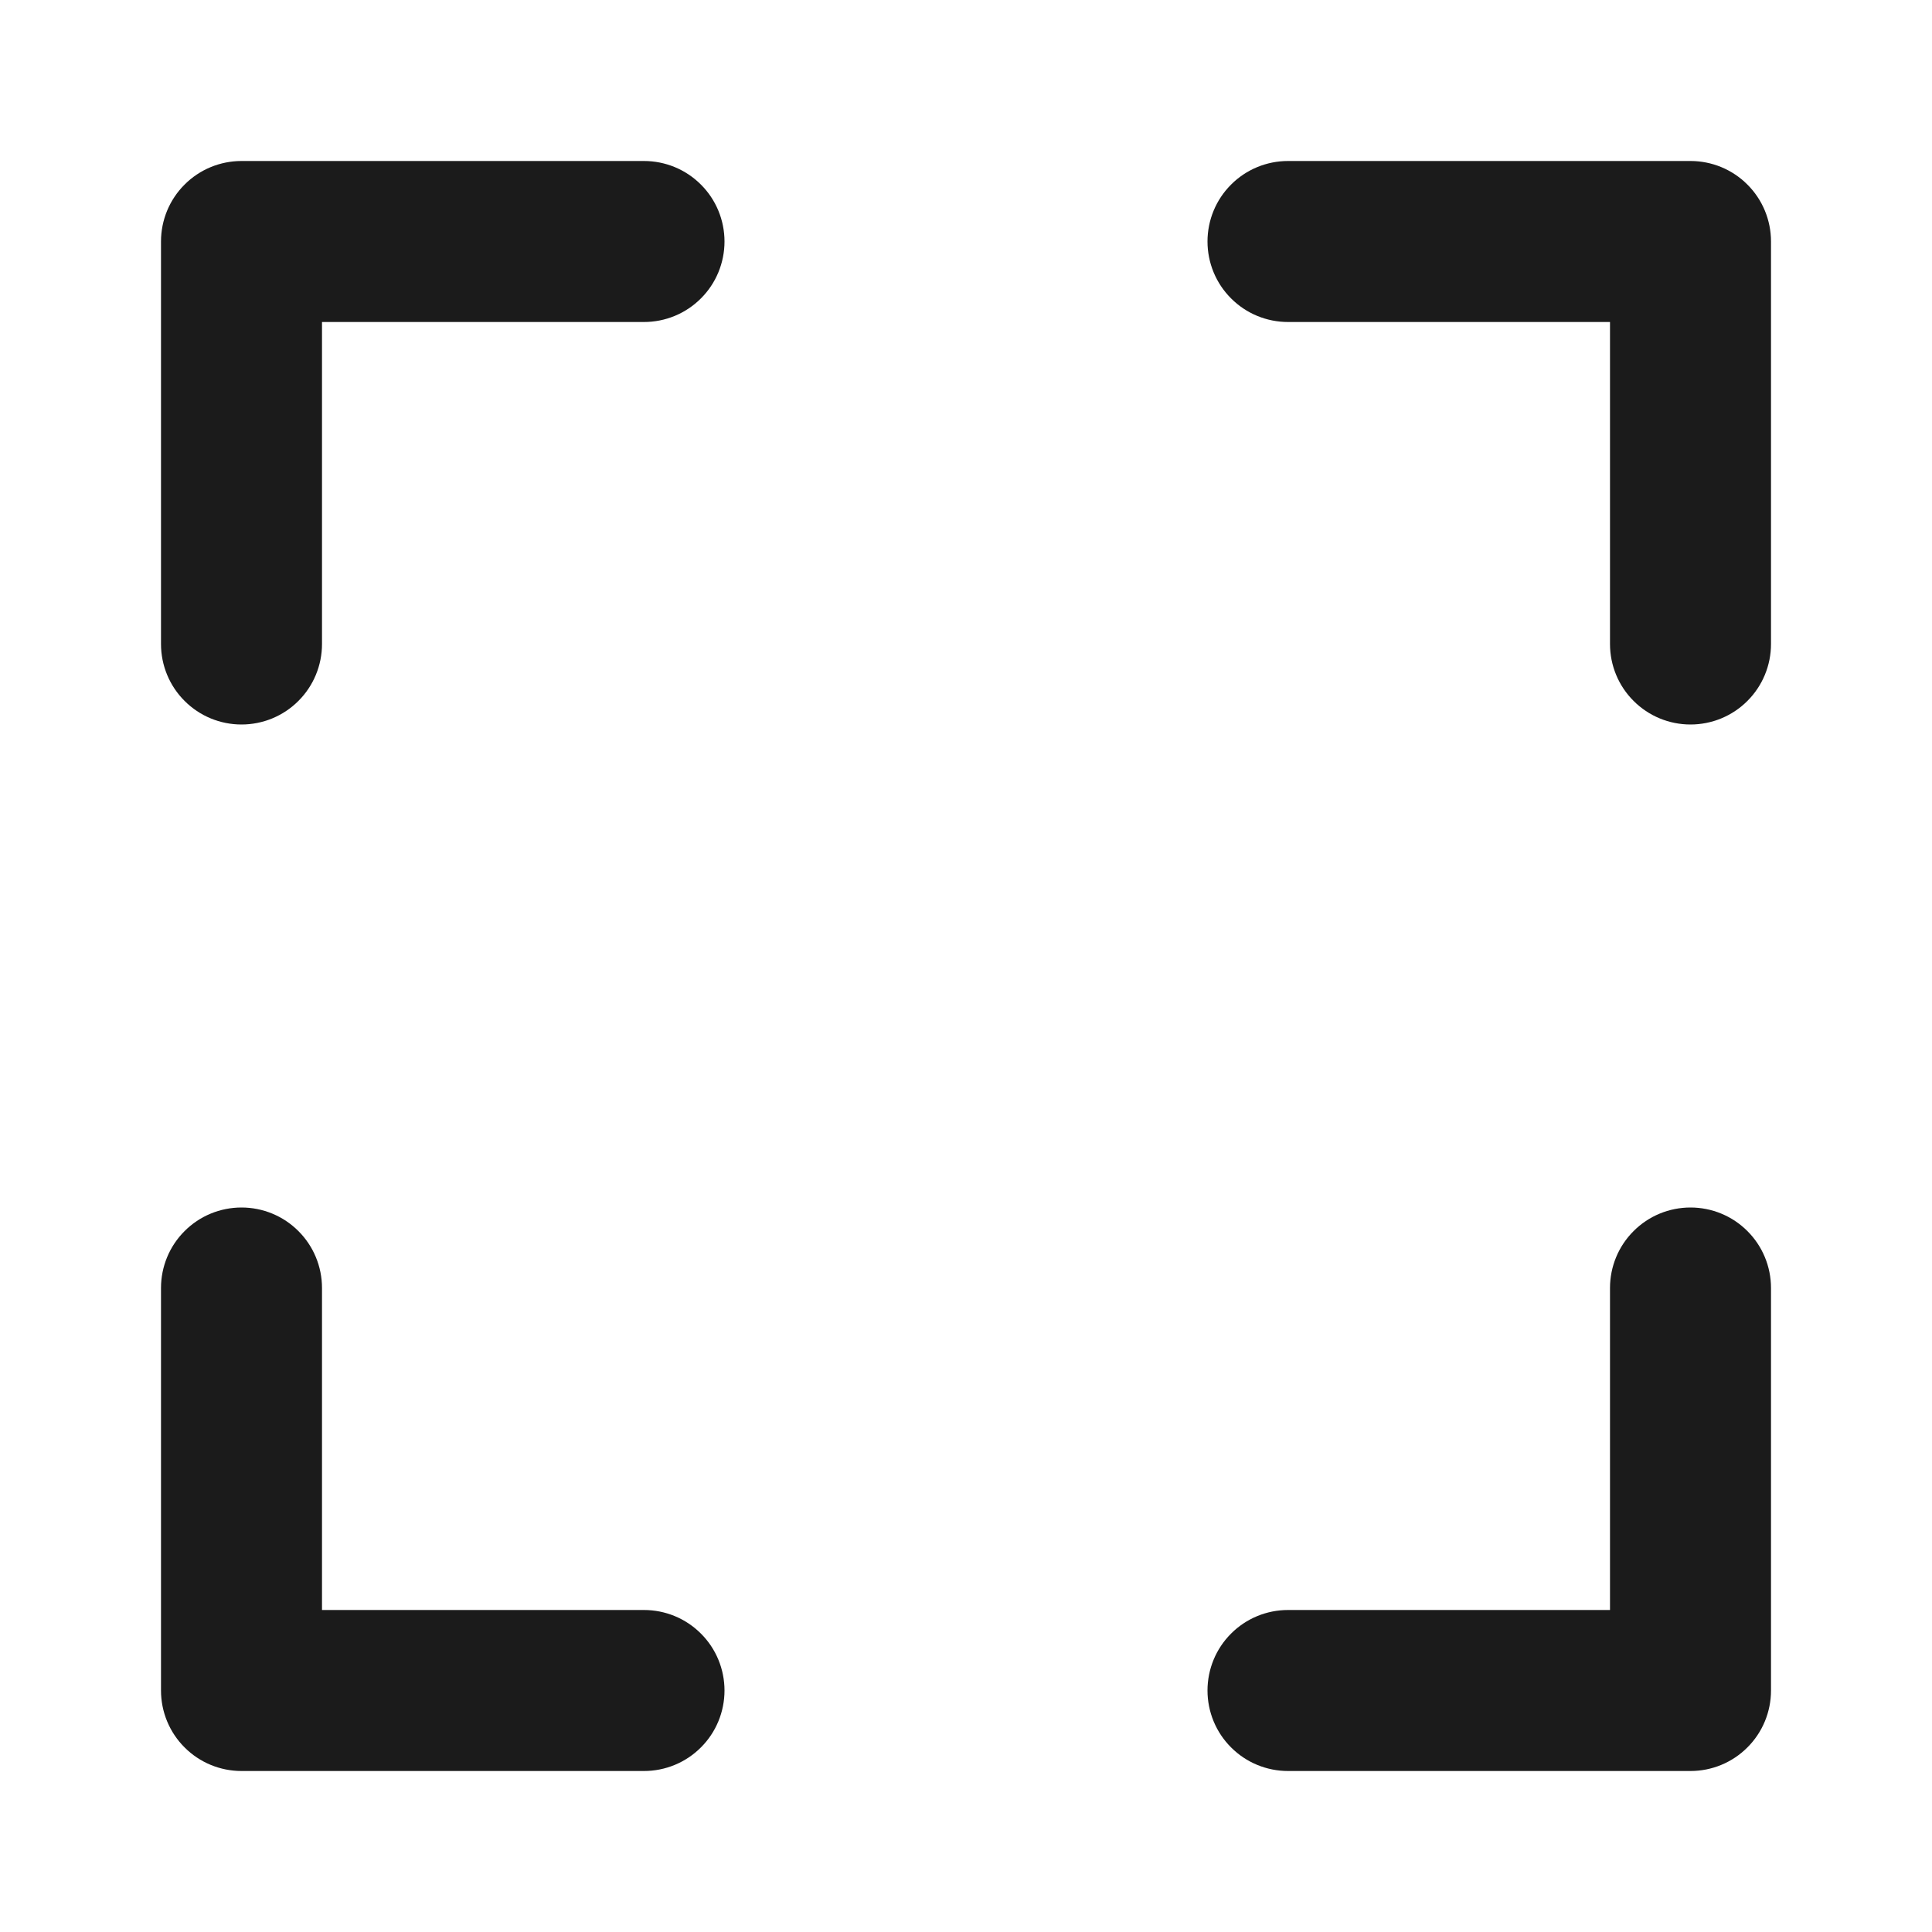
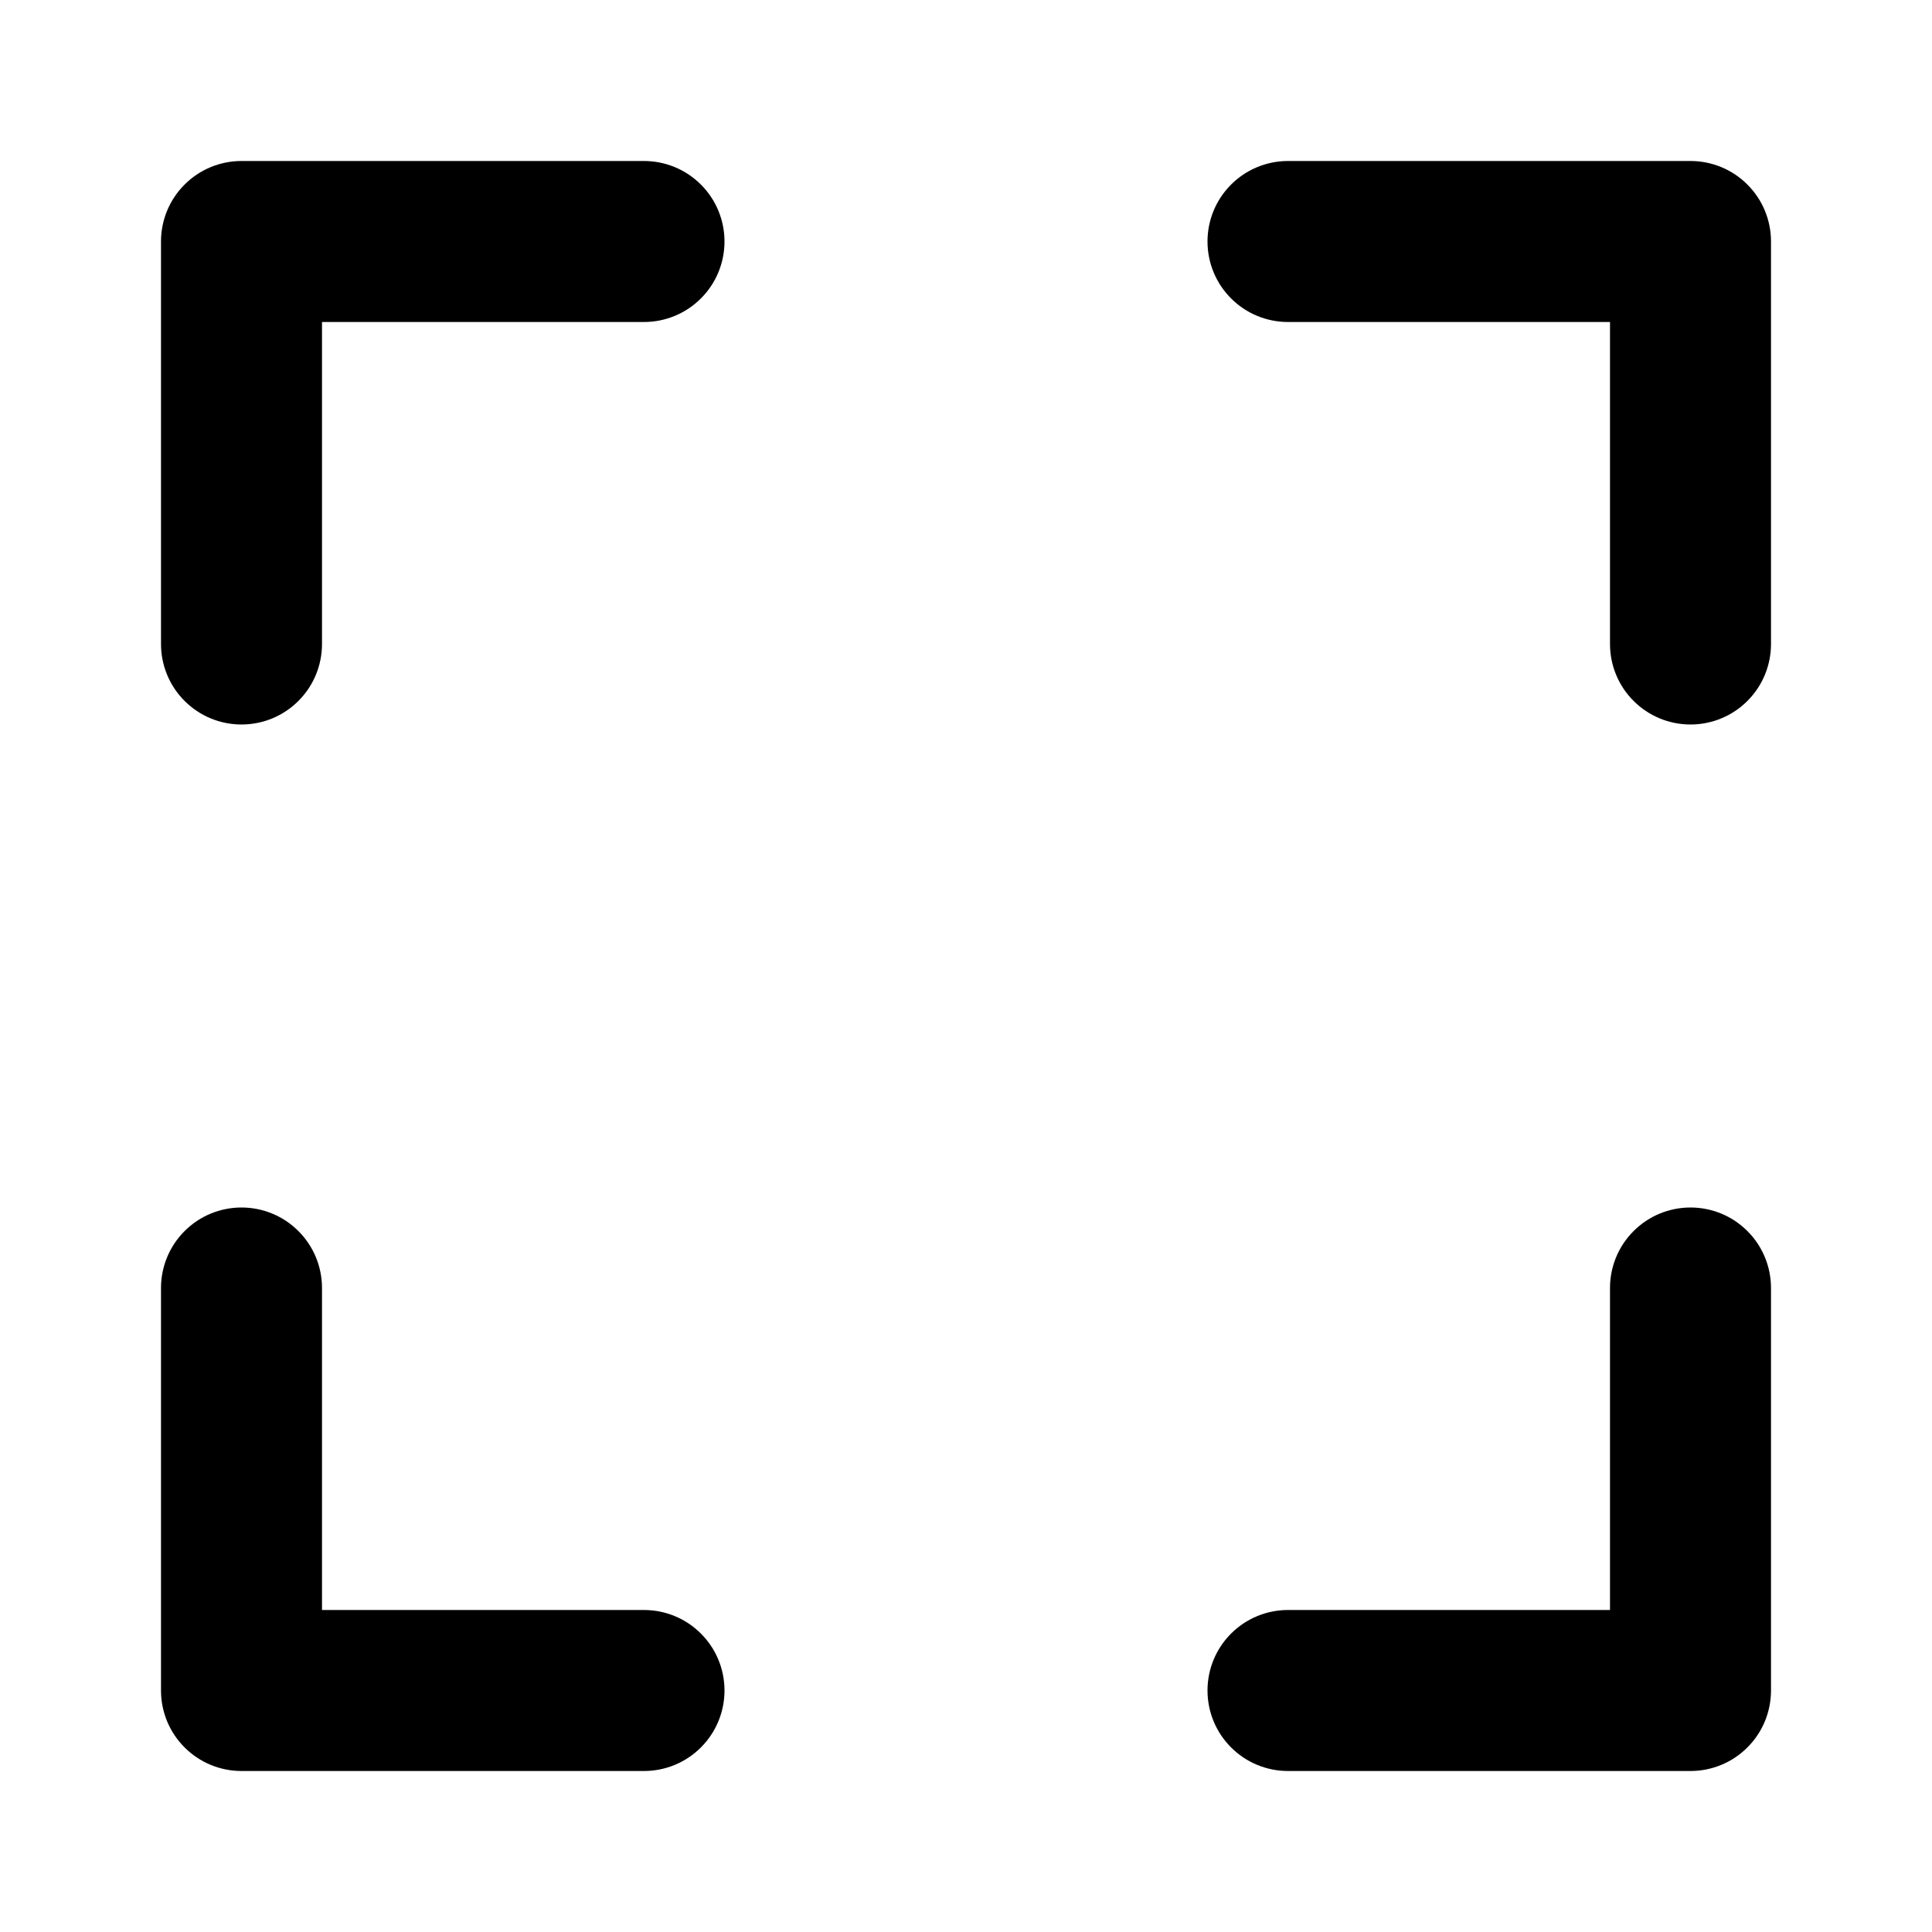
<svg xmlns="http://www.w3.org/2000/svg" width="24" height="24" viewBox="0 0 24 24" fill="none">
-   <path d="M8 2H3C2.735 2 2.48 2.105 2.293 2.293C2.105 2.48 2 2.735 2 3V8C2 8.265 2.105 8.52 2.293 8.707C2.48 8.895 2.735 9 3 9C3.265 9 3.52 8.895 3.707 8.707C3.895 8.52 4 8.265 4 8V4H8C8.265 4 8.52 3.895 8.707 3.707C8.895 3.52 9 3.265 9 3C9 2.735 8.895 2.48 8.707 2.293C8.52 2.105 8.265 2 8 2ZM8 20H4V16C4 15.735 3.895 15.48 3.707 15.293C3.52 15.105 3.265 15 3 15C2.735 15 2.48 15.105 2.293 15.293C2.105 15.48 2 15.735 2 16V21C2 21.265 2.105 21.52 2.293 21.707C2.48 21.895 2.735 22 3 22H8C8.265 22 8.52 21.895 8.707 21.707C8.895 21.52 9 21.265 9 21C9 20.735 8.895 20.48 8.707 20.293C8.52 20.105 8.265 20 8 20ZM21 2H16C15.735 2 15.48 2.105 15.293 2.293C15.105 2.48 15 2.735 15 3C15 3.265 15.105 3.52 15.293 3.707C15.48 3.895 15.735 4 16 4H20V8C20 8.265 20.105 8.52 20.293 8.707C20.48 8.895 20.735 9 21 9C21.265 9 21.52 8.895 21.707 8.707C21.895 8.52 22 8.265 22 8V3C22 2.735 21.895 2.48 21.707 2.293C21.52 2.105 21.265 2 21 2ZM21 15C20.735 15 20.48 15.105 20.293 15.293C20.105 15.48 20 15.735 20 16V20H16C15.735 20 15.48 20.105 15.293 20.293C15.105 20.48 15 20.735 15 21C15 21.265 15.105 21.52 15.293 21.707C15.48 21.895 15.735 22 16 22H21C21.265 22 21.52 21.895 21.707 21.707C21.895 21.52 22 21.265 22 21V16C22 15.735 21.895 15.48 21.707 15.293C21.52 15.105 21.265 15 21 15Z" fill="#1B1B1B" />
+   <path d="M8 2H3C2.735 2 2.48 2.105 2.293 2.293C2.105 2.48 2 2.735 2 3V8C2 8.265 2.105 8.52 2.293 8.707C2.48 8.895 2.735 9 3 9C3.265 9 3.52 8.895 3.707 8.707C3.895 8.52 4 8.265 4 8V4H8C8.265 4 8.52 3.895 8.707 3.707C8.895 3.52 9 3.265 9 3C9 2.735 8.895 2.48 8.707 2.293C8.52 2.105 8.265 2 8 2ZM8 20H4V16C4 15.735 3.895 15.48 3.707 15.293C3.52 15.105 3.265 15 3 15C2.735 15 2.48 15.105 2.293 15.293C2.105 15.48 2 15.735 2 16V21C2 21.265 2.105 21.52 2.293 21.707C2.48 21.895 2.735 22 3 22H8C8.265 22 8.52 21.895 8.707 21.707C8.895 21.52 9 21.265 9 21C9 20.735 8.895 20.48 8.707 20.293C8.52 20.105 8.265 20 8 20ZM21 2H16C15.735 2 15.48 2.105 15.293 2.293C15.105 2.48 15 2.735 15 3C15 3.265 15.105 3.52 15.293 3.707C15.48 3.895 15.735 4 16 4H20V8C20 8.265 20.105 8.52 20.293 8.707C20.48 8.895 20.735 9 21 9C21.265 9 21.52 8.895 21.707 8.707C21.895 8.52 22 8.265 22 8V3C22 2.735 21.895 2.48 21.707 2.293C21.52 2.105 21.265 2 21 2ZM21 15C20.735 15 20.48 15.105 20.293 15.293C20.105 15.48 20 15.735 20 16V20H16C15.735 20 15.48 20.105 15.293 20.293C15.105 20.48 15 20.735 15 21C15 21.265 15.105 21.52 15.293 21.707C15.48 21.895 15.735 22 16 22H21C21.265 22 21.52 21.895 21.707 21.707C21.895 21.52 22 21.265 22 21V16C22 15.735 21.895 15.48 21.707 15.293C21.52 15.105 21.265 15 21 15Z" fill="#000" />
</svg>
